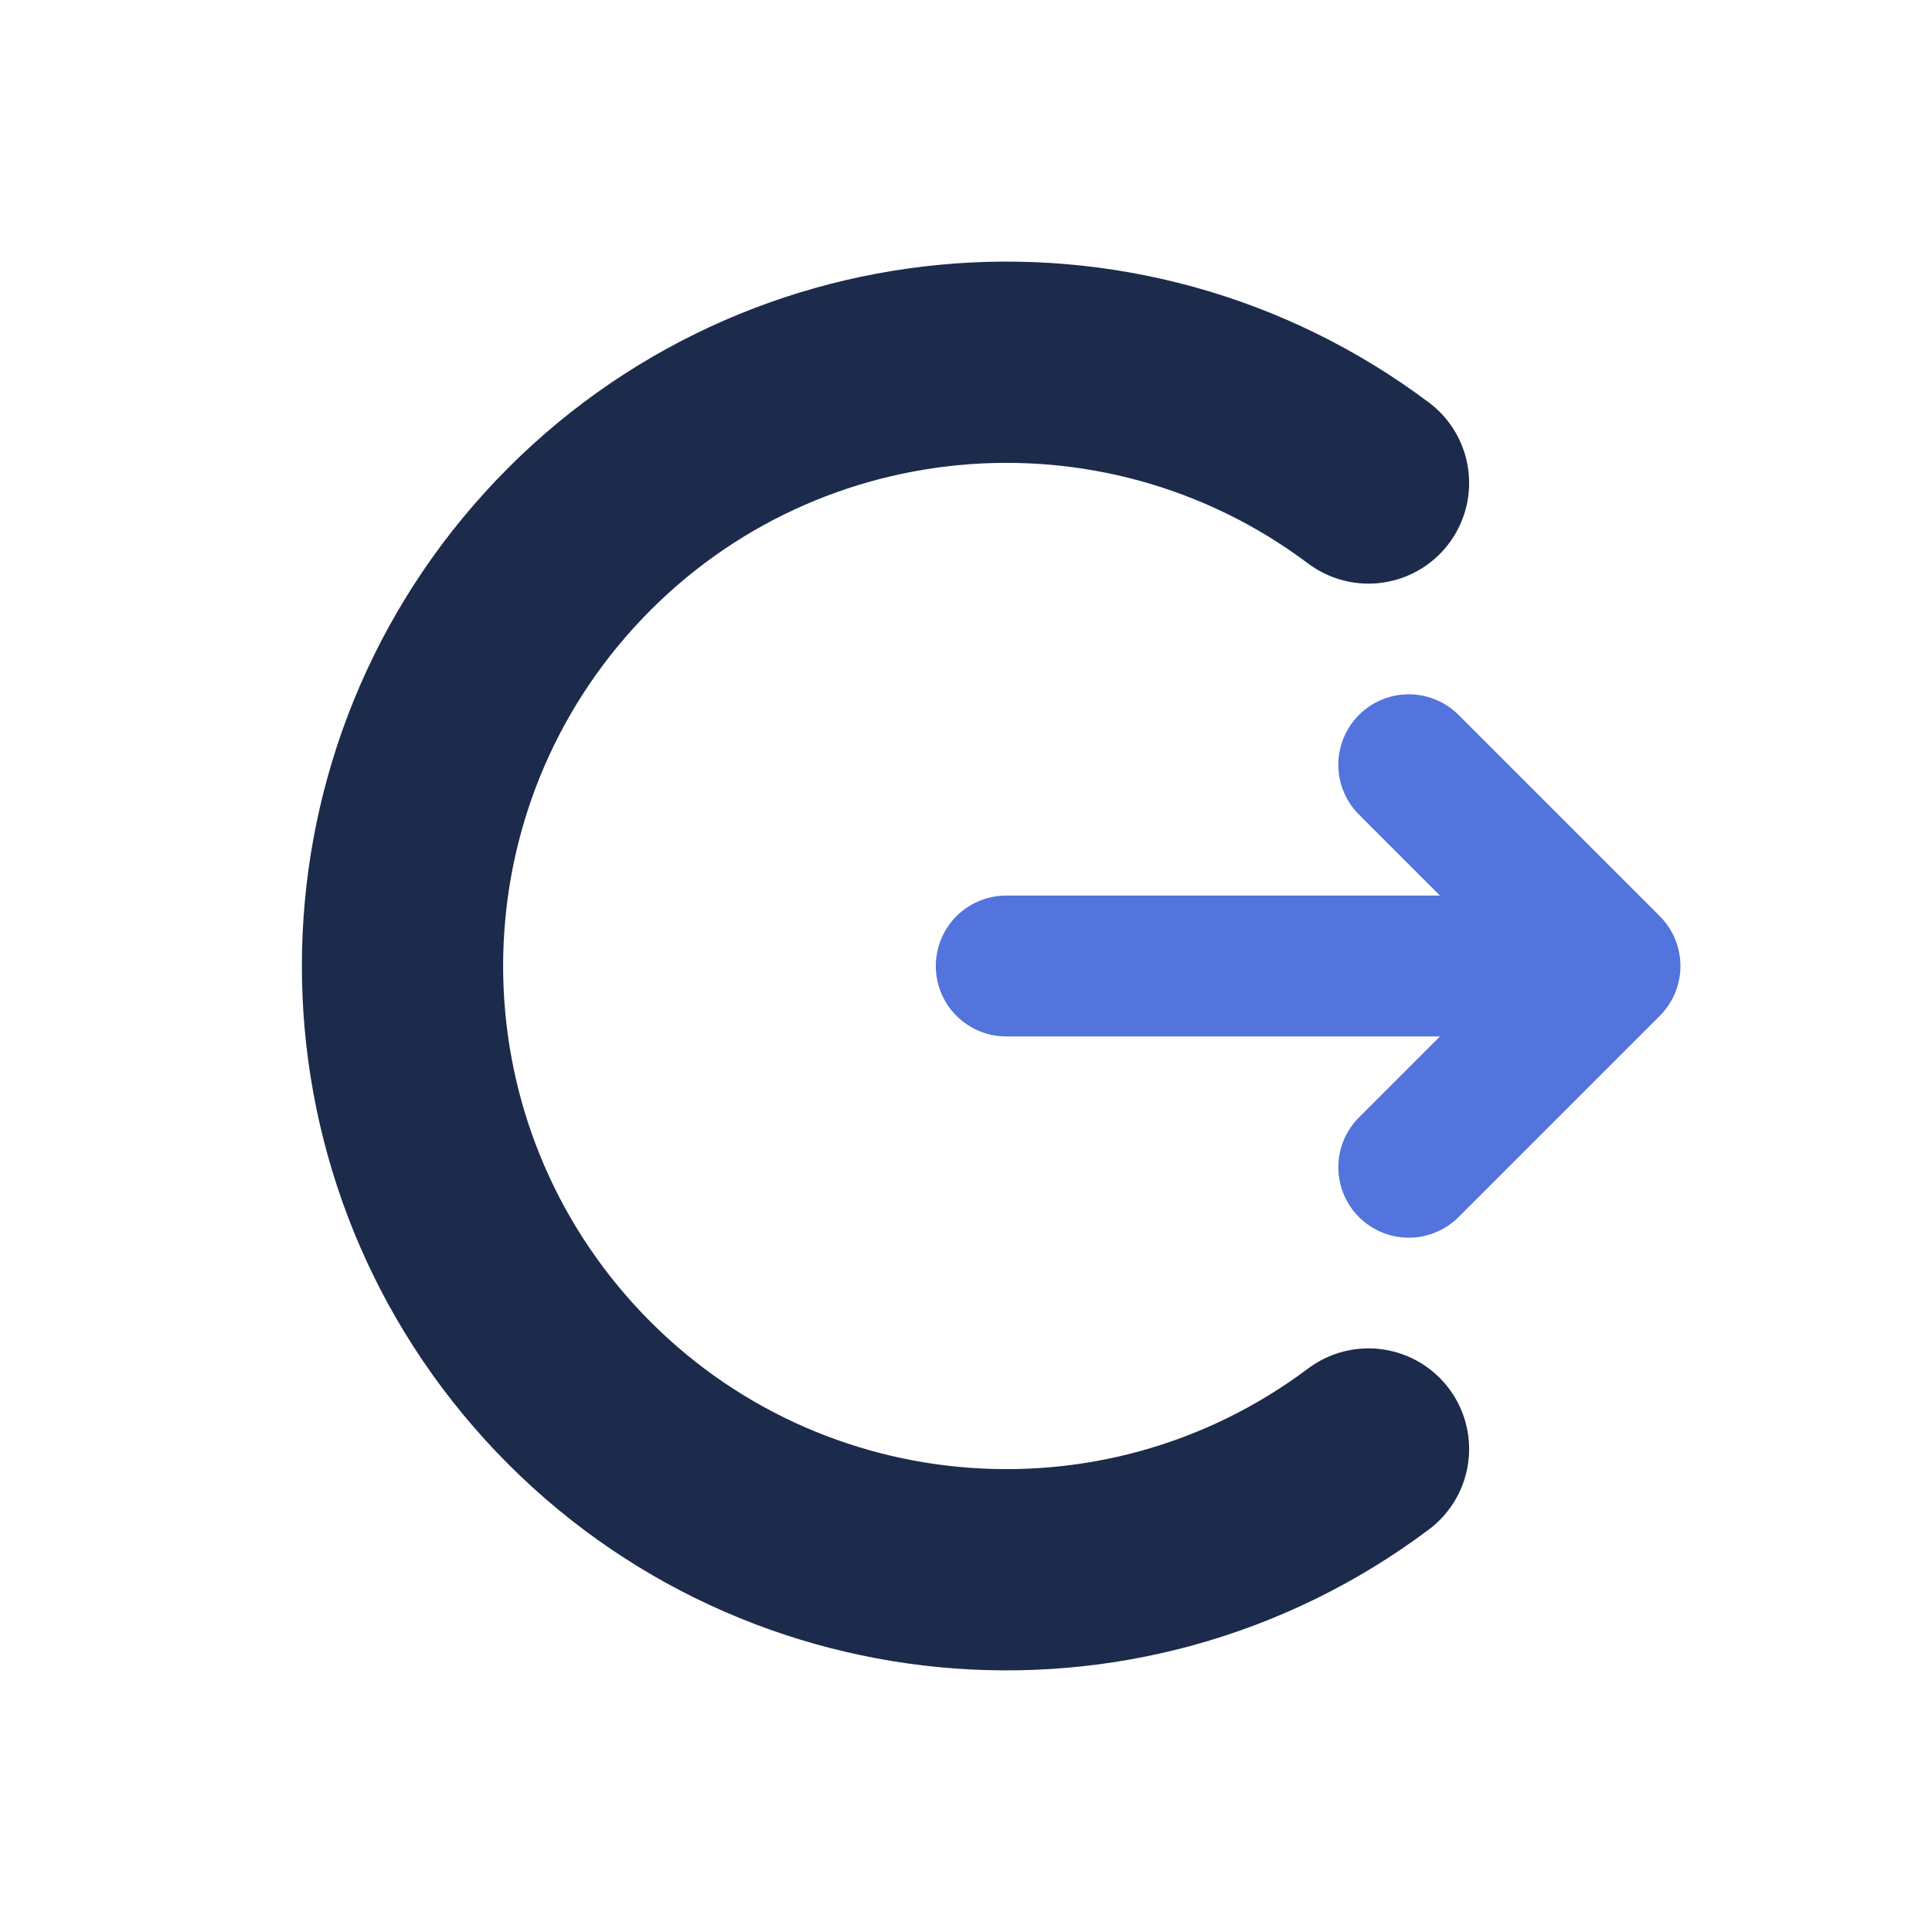
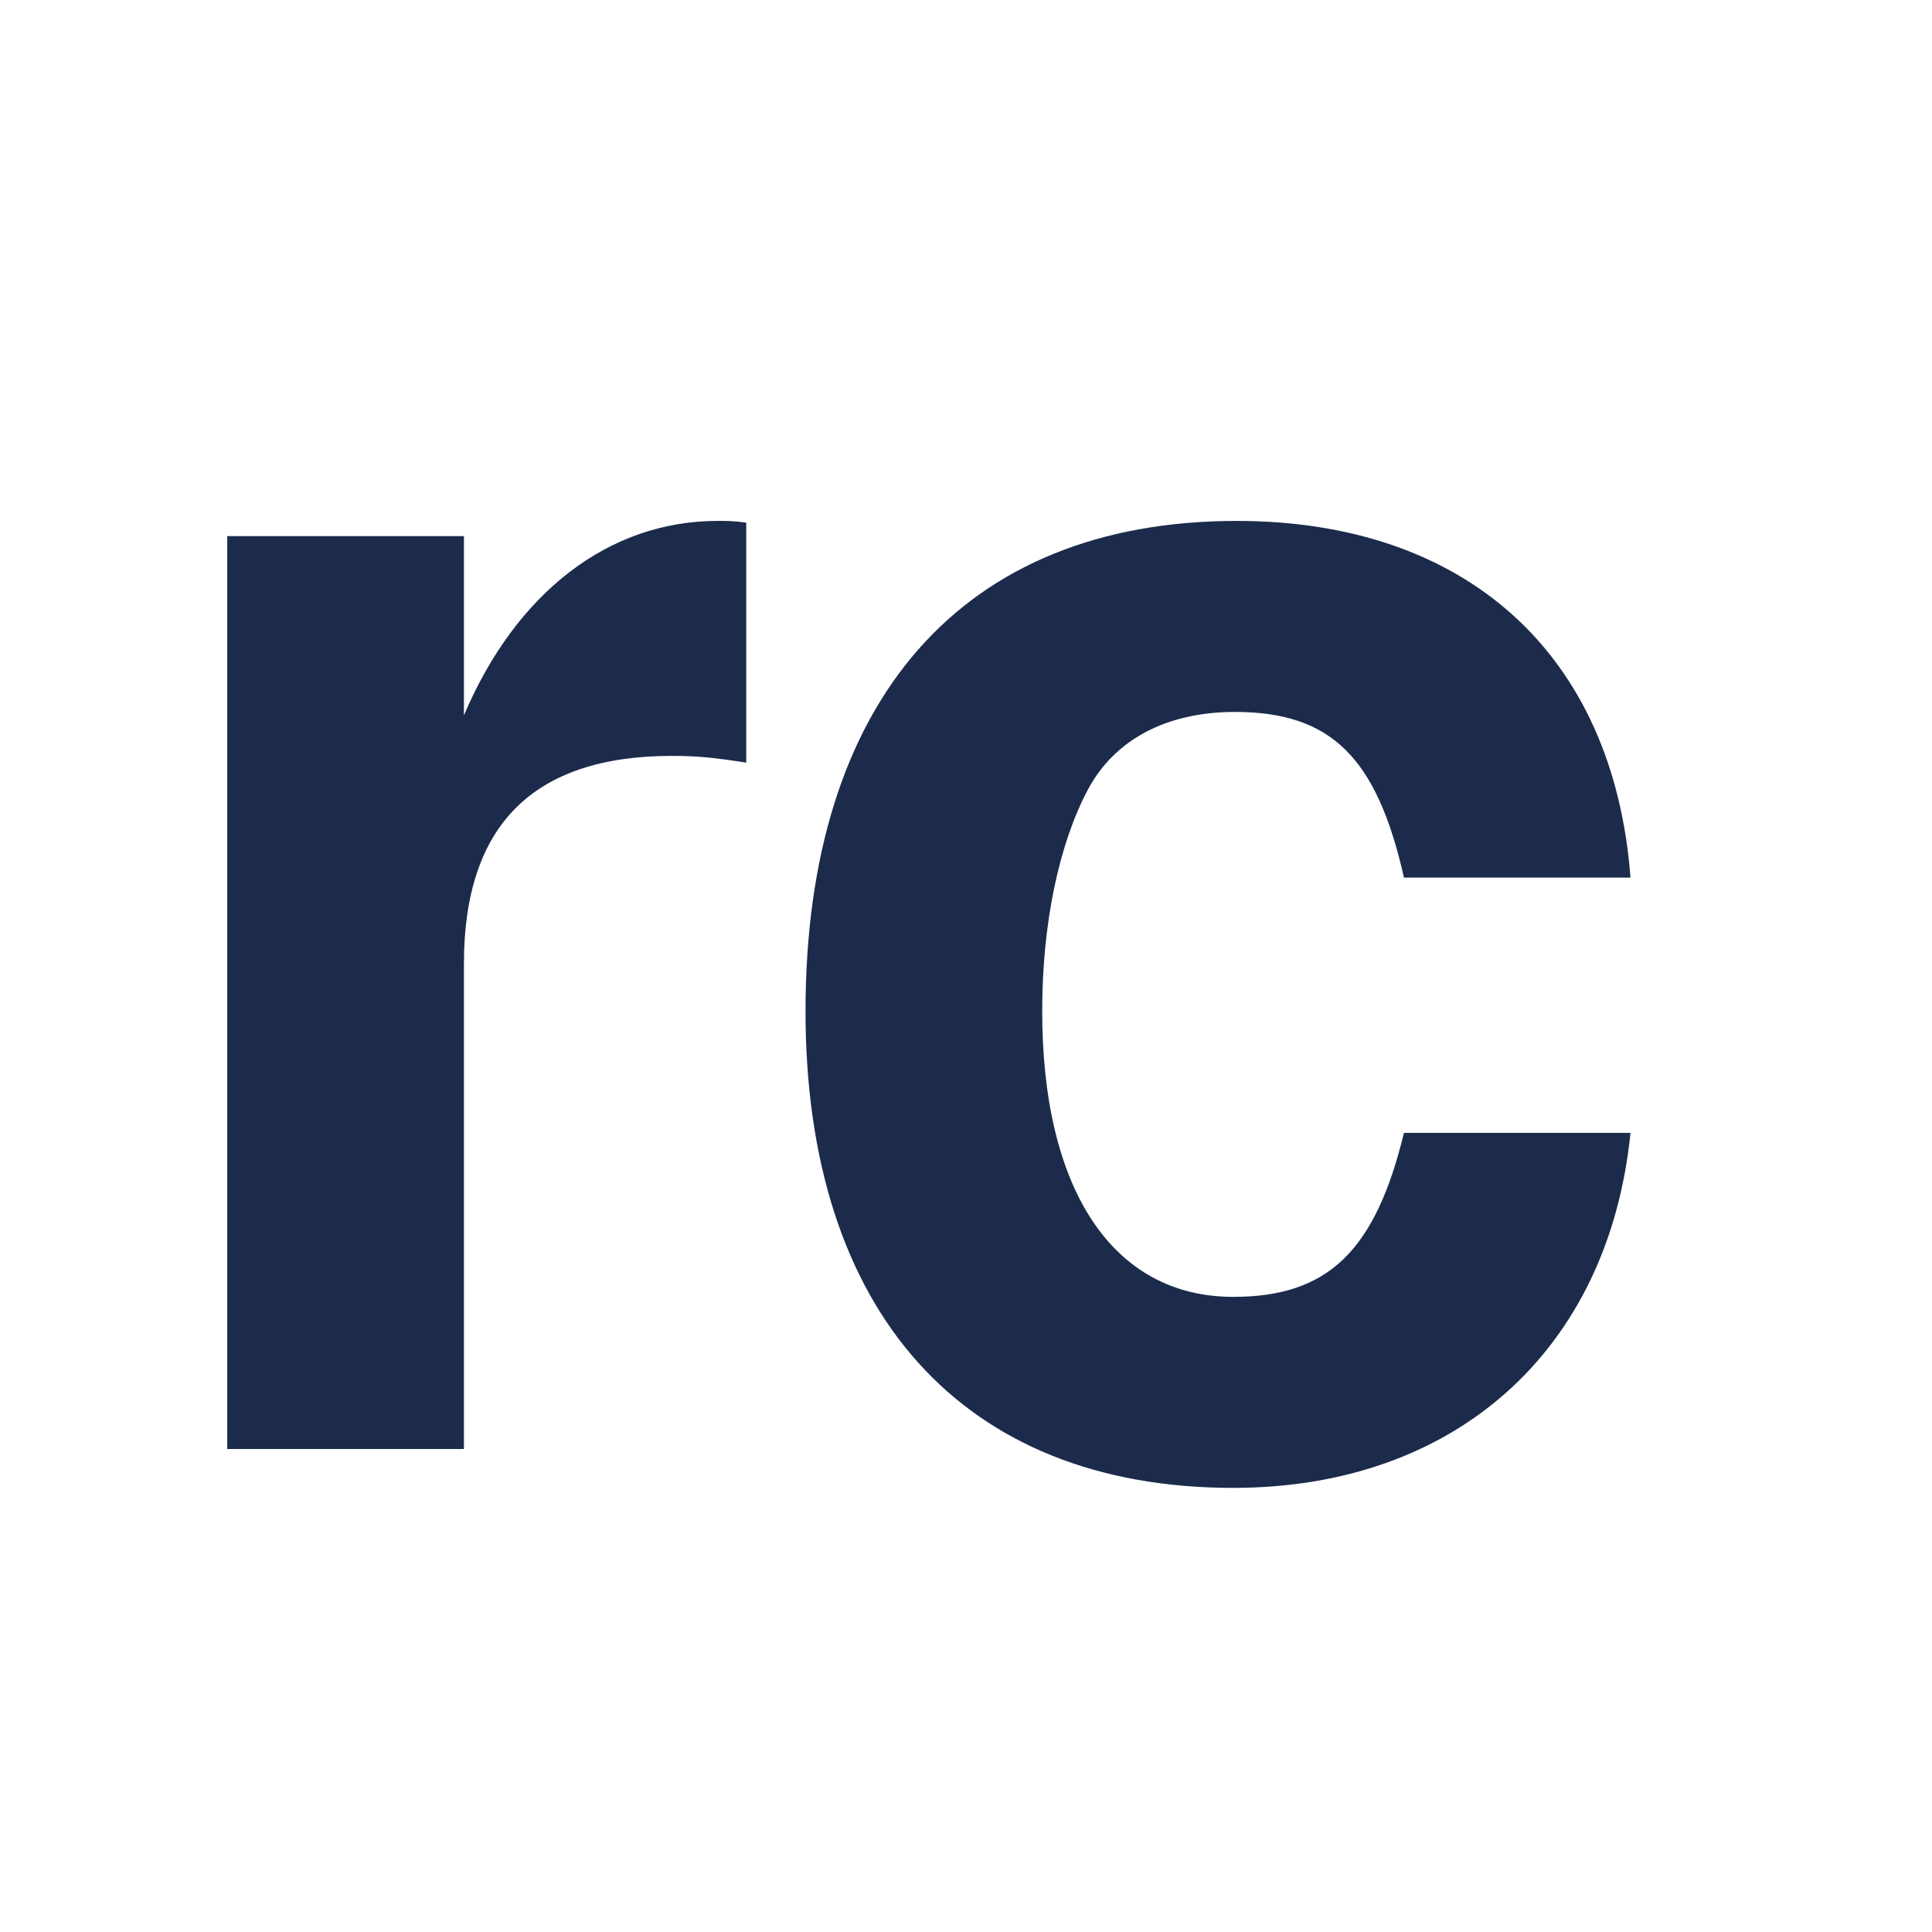
- <svg xmlns="http://www.w3.org/2000/svg" viewBox="0 0 48 48" fill="none" stroke="#1c2b4b" stroke-width="5" stroke-linecap="round" stroke-linejoin="round">
-   <path d="M34 12a15 15 0 1 0 0 24" />
-   <path stroke="#5274dc" stroke-width="3.5" d="M25 24h15m-5-5 5 5-5 5" />
+ <svg xmlns="http://www.w3.org/2000/svg" viewBox="0 0 64 64" role="img" aria-label="Recruit Centinel">
+   <g fill="#1c2b4b">
+     <path transform="translate(4.00 48) scale(0.056 -0.056)" d="M63 540V0H203V287C203 369 244 410 326 410C341 410 351 409 370 406V548C362 549 359 549 353 549C289 549 234 507 203 434V540Z" />
+     <path transform="translate(24.78 48) scale(0.056 -0.056)" d="M522 338C512 470 425 549 289 549C127 549 34 443 34 259C34 81 127 -23 287 -23C418 -23 509 58 522 187H388C371 117 343 90 287 90C216 90 174 153 174 259C174 311 184 358 201 390C217 420 248 436 288 436C345 436 372 409 388 338Z" />
+   </g>
</svg>
